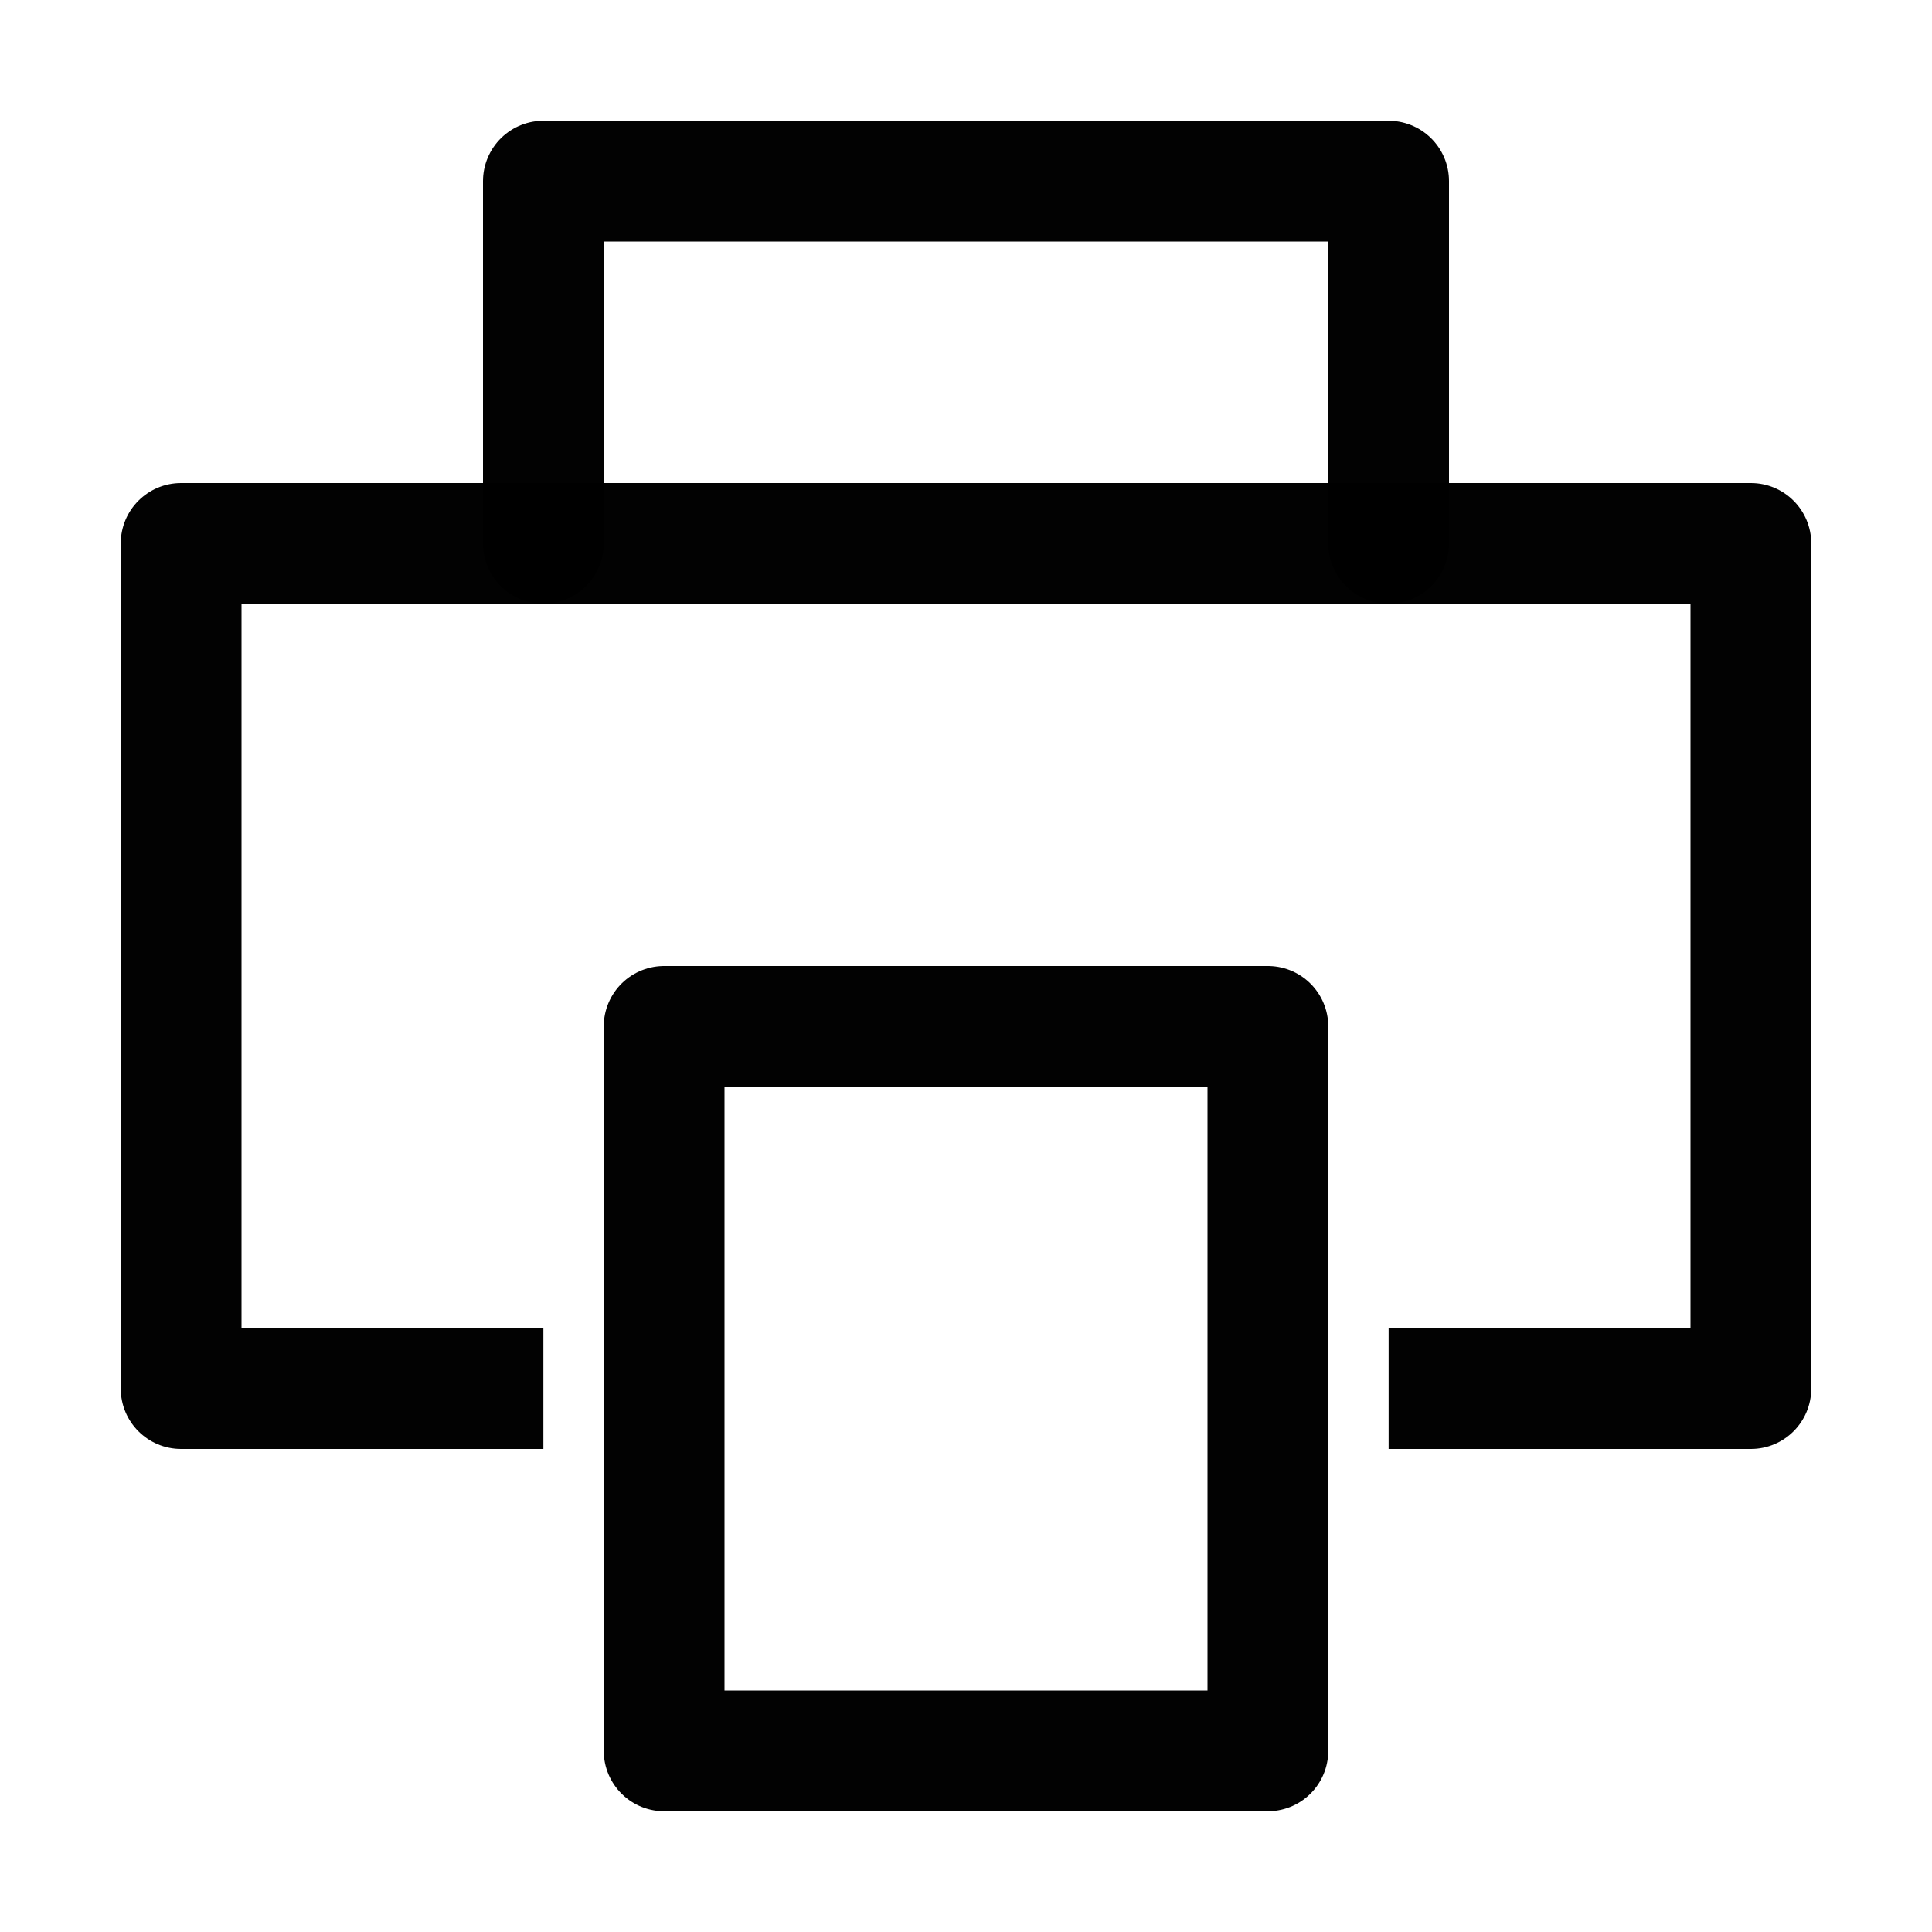
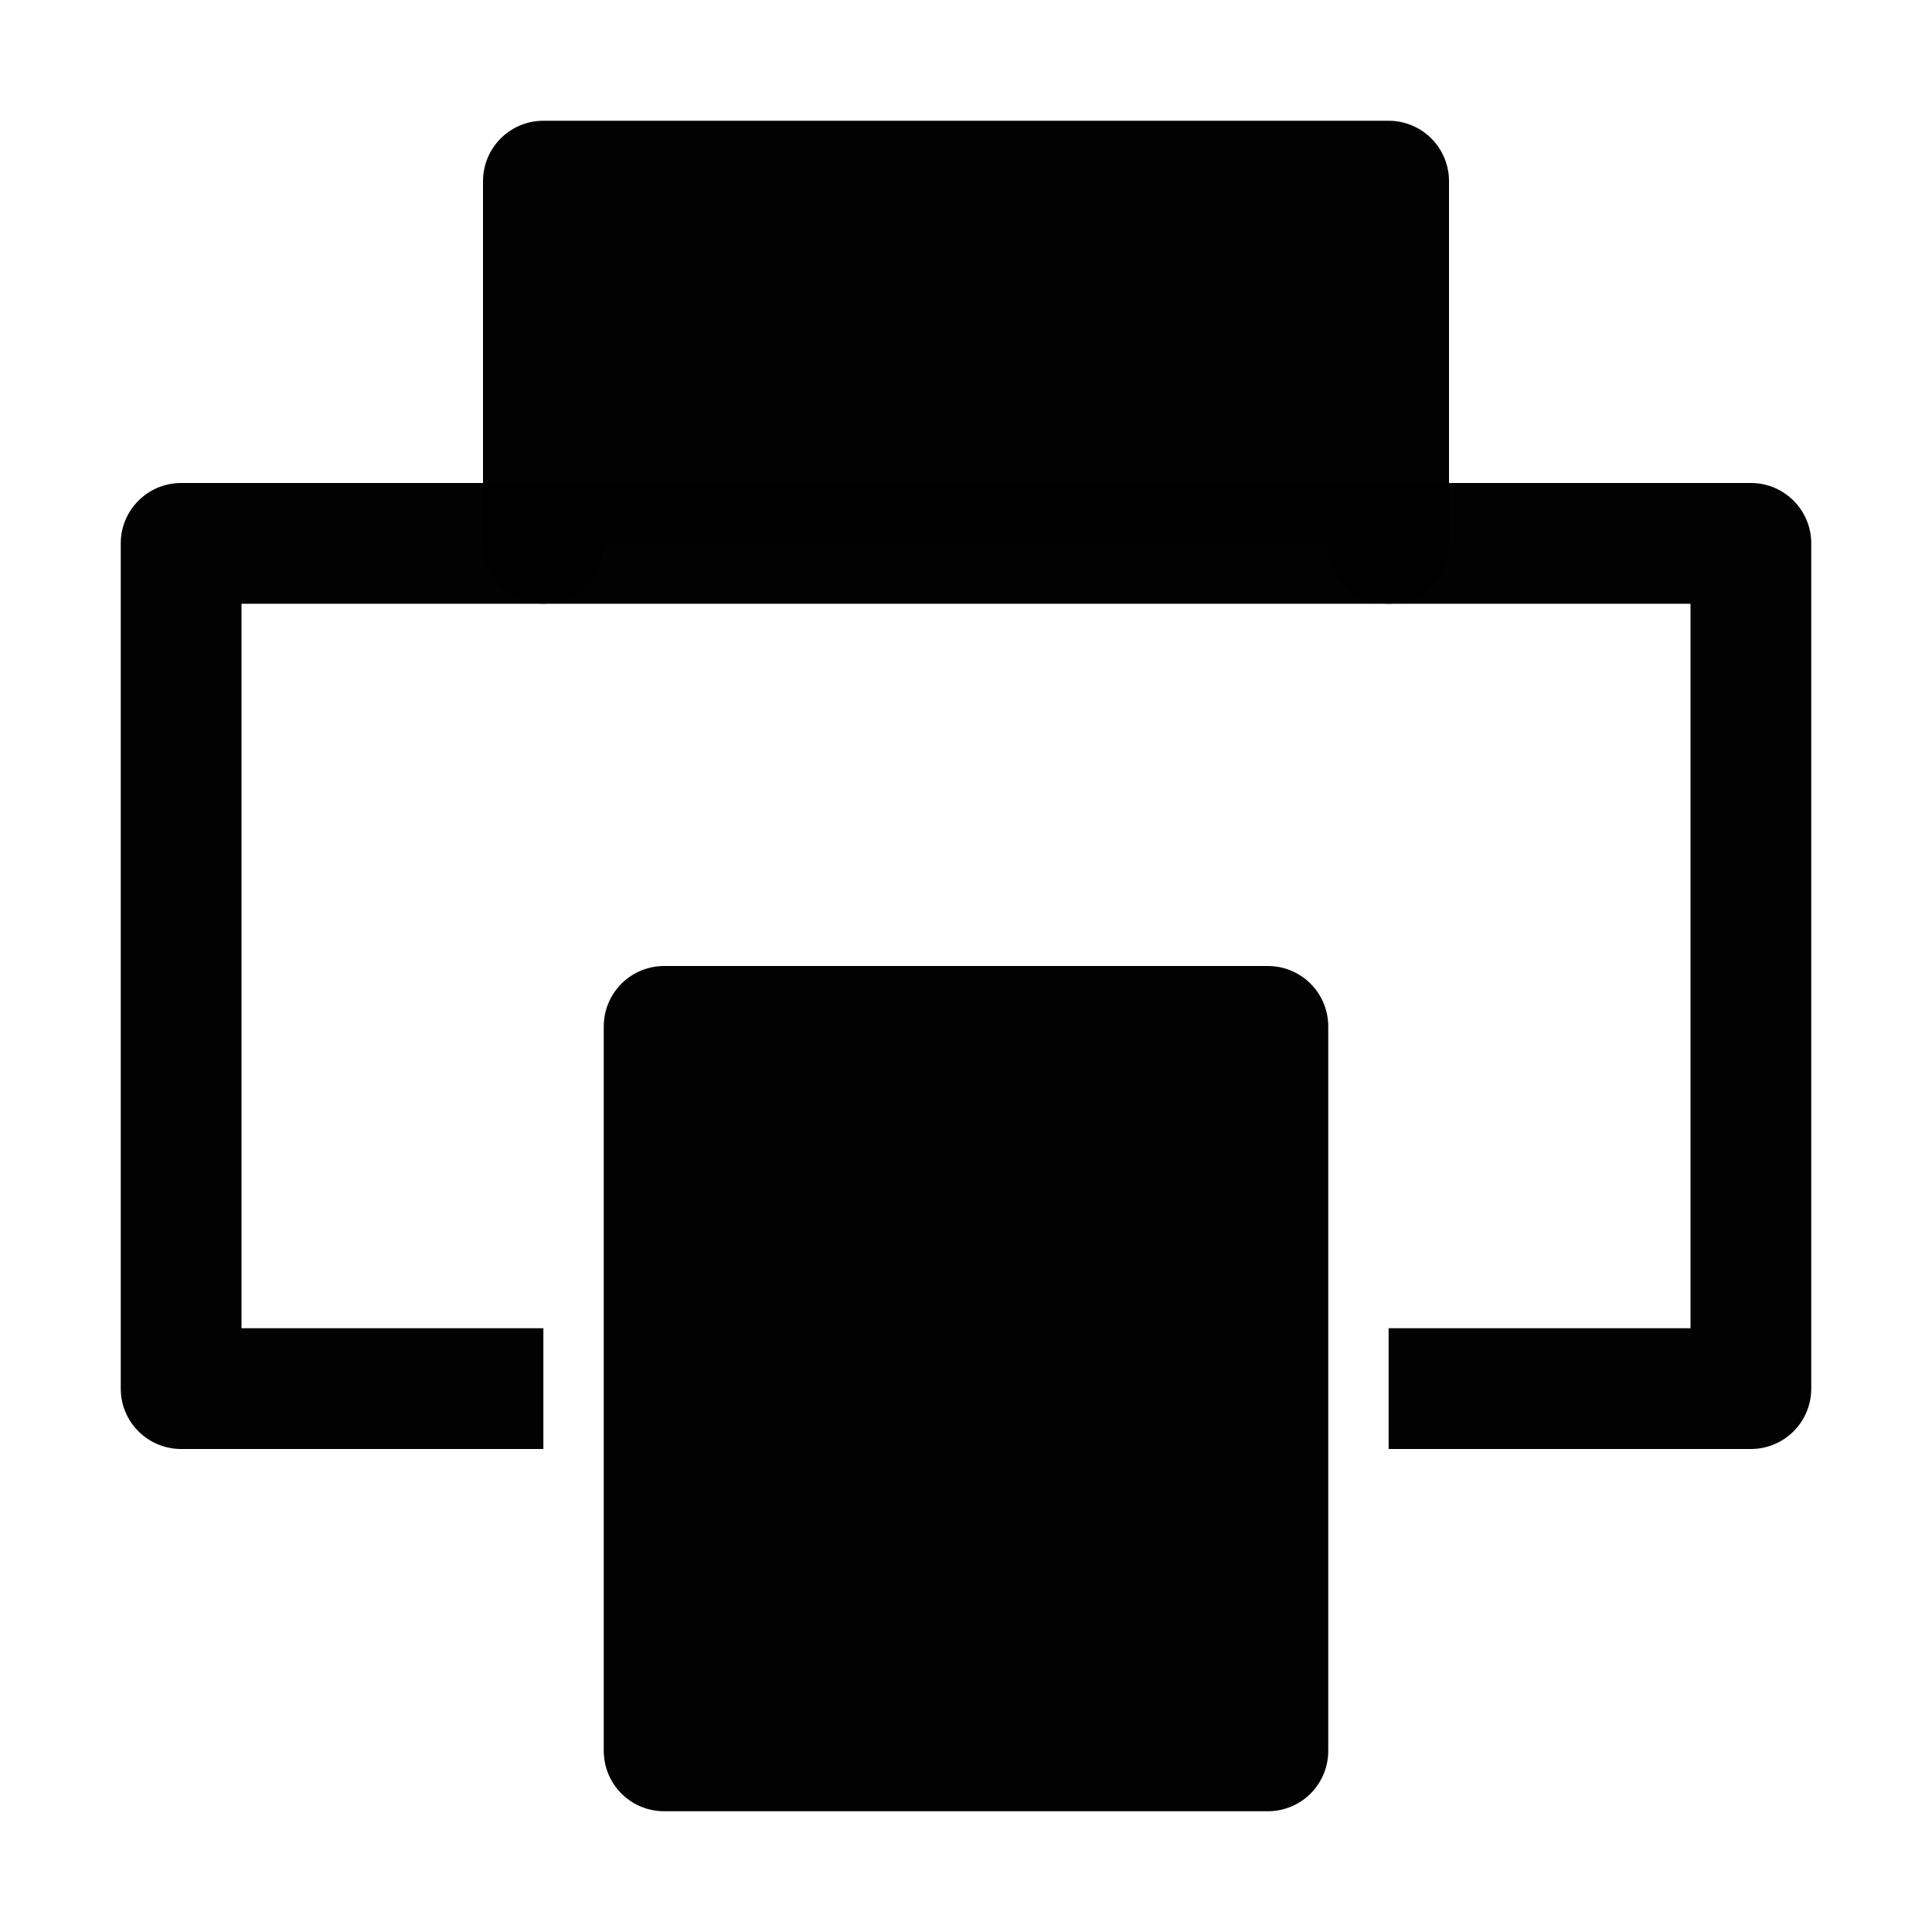
<svg xmlns="http://www.w3.org/2000/svg" height="16" width="16" id="svg2" version="1.1">
  <defs id="defs7" />
-   <rect style="opacity:0.99;fill:none;fill-opacity:1;fill-rule:nonzero;stroke:#000000;stroke-width:1;stroke-linecap:round;stroke-linejoin:round;stroke-miterlimit:4;stroke-dasharray:none;stroke-opacity:1" id="rect4137" width="5" height="6" x="5.5" y="8.5" />
+   <rect style="opacity:0.99;fill:#000000;fill-opacity:1;fill-rule:nonzero;stroke:#000000;stroke-width:1;stroke-linecap:round;stroke-linejoin:round;stroke-miterlimit:4;stroke-dasharray:none;stroke-opacity:1" id="rect4137" width="5" height="6" x="5.5" y="8.5" />
  <path style="color:#000000;font-style:normal;font-variant:normal;font-weight:normal;font-stretch:normal;font-size:medium;line-height:normal;font-family:sans-serif;text-indent:0;text-align:start;text-decoration:none;text-decoration-line:none;text-decoration-style:solid;text-decoration-color:#000000;letter-spacing:normal;word-spacing:normal;text-transform:none;direction:ltr;block-progression:tb;writing-mode:lr-tb;baseline-shift:baseline;text-anchor:start;white-space:normal;clip-rule:nonzero;display:inline;overflow:visible;visibility:visible;opacity:0.99;isolation:auto;mix-blend-mode:normal;color-interpolation:sRGB;color-interpolation-filters:linearRGB;solid-color:#000000;solid-opacity:1;fill:#000000;fill-opacity:1;fill-rule:nonzero;stroke:none;stroke-width:1;stroke-linecap:round;stroke-linejoin:round;stroke-miterlimit:4;stroke-dasharray:none;stroke-dashoffset:0;stroke-opacity:1;color-rendering:auto;image-rendering:auto;shape-rendering:auto;text-rendering:auto;enable-background:accumulate" d="M 1.5 4 A 0.5 0.5 0 0 0 1 4.5 L 1 11.5 A 0.5 0.5 0 0 0 1.5 12 L 4.5 12 L 4.5 11 L 2 11 L 2 5 L 14 5 L 14 11 L 11.5 11 L 11.5 12 L 14.5 12 A 0.5 0.5 0 0 0 15 11.5 L 15 4.5 A 0.5 0.5 0 0 0 14.5 4 L 1.5 4 z " id="rect4139" />
-   <path style="opacity:0.99;fill:none;fill-opacity:1;fill-rule:nonzero;stroke:#000000;stroke-width:1;stroke-linecap:round;stroke-linejoin:round;stroke-miterlimit:4;stroke-dasharray:none;stroke-opacity:1" d="m 4.5,4.5 0,-3 7,0 0,3" id="path4179" />
+   <path style="opacity:0.99;fill:#000000;fill-opacity:1;fill-rule:nonzero;stroke:#000000;stroke-width:1;stroke-linecap:round;stroke-linejoin:round;stroke-miterlimit:4;stroke-dasharray:none;stroke-opacity:1" d="m 4.5,4.5 0,-3 7,0 0,3" id="path4179" />
</svg>
